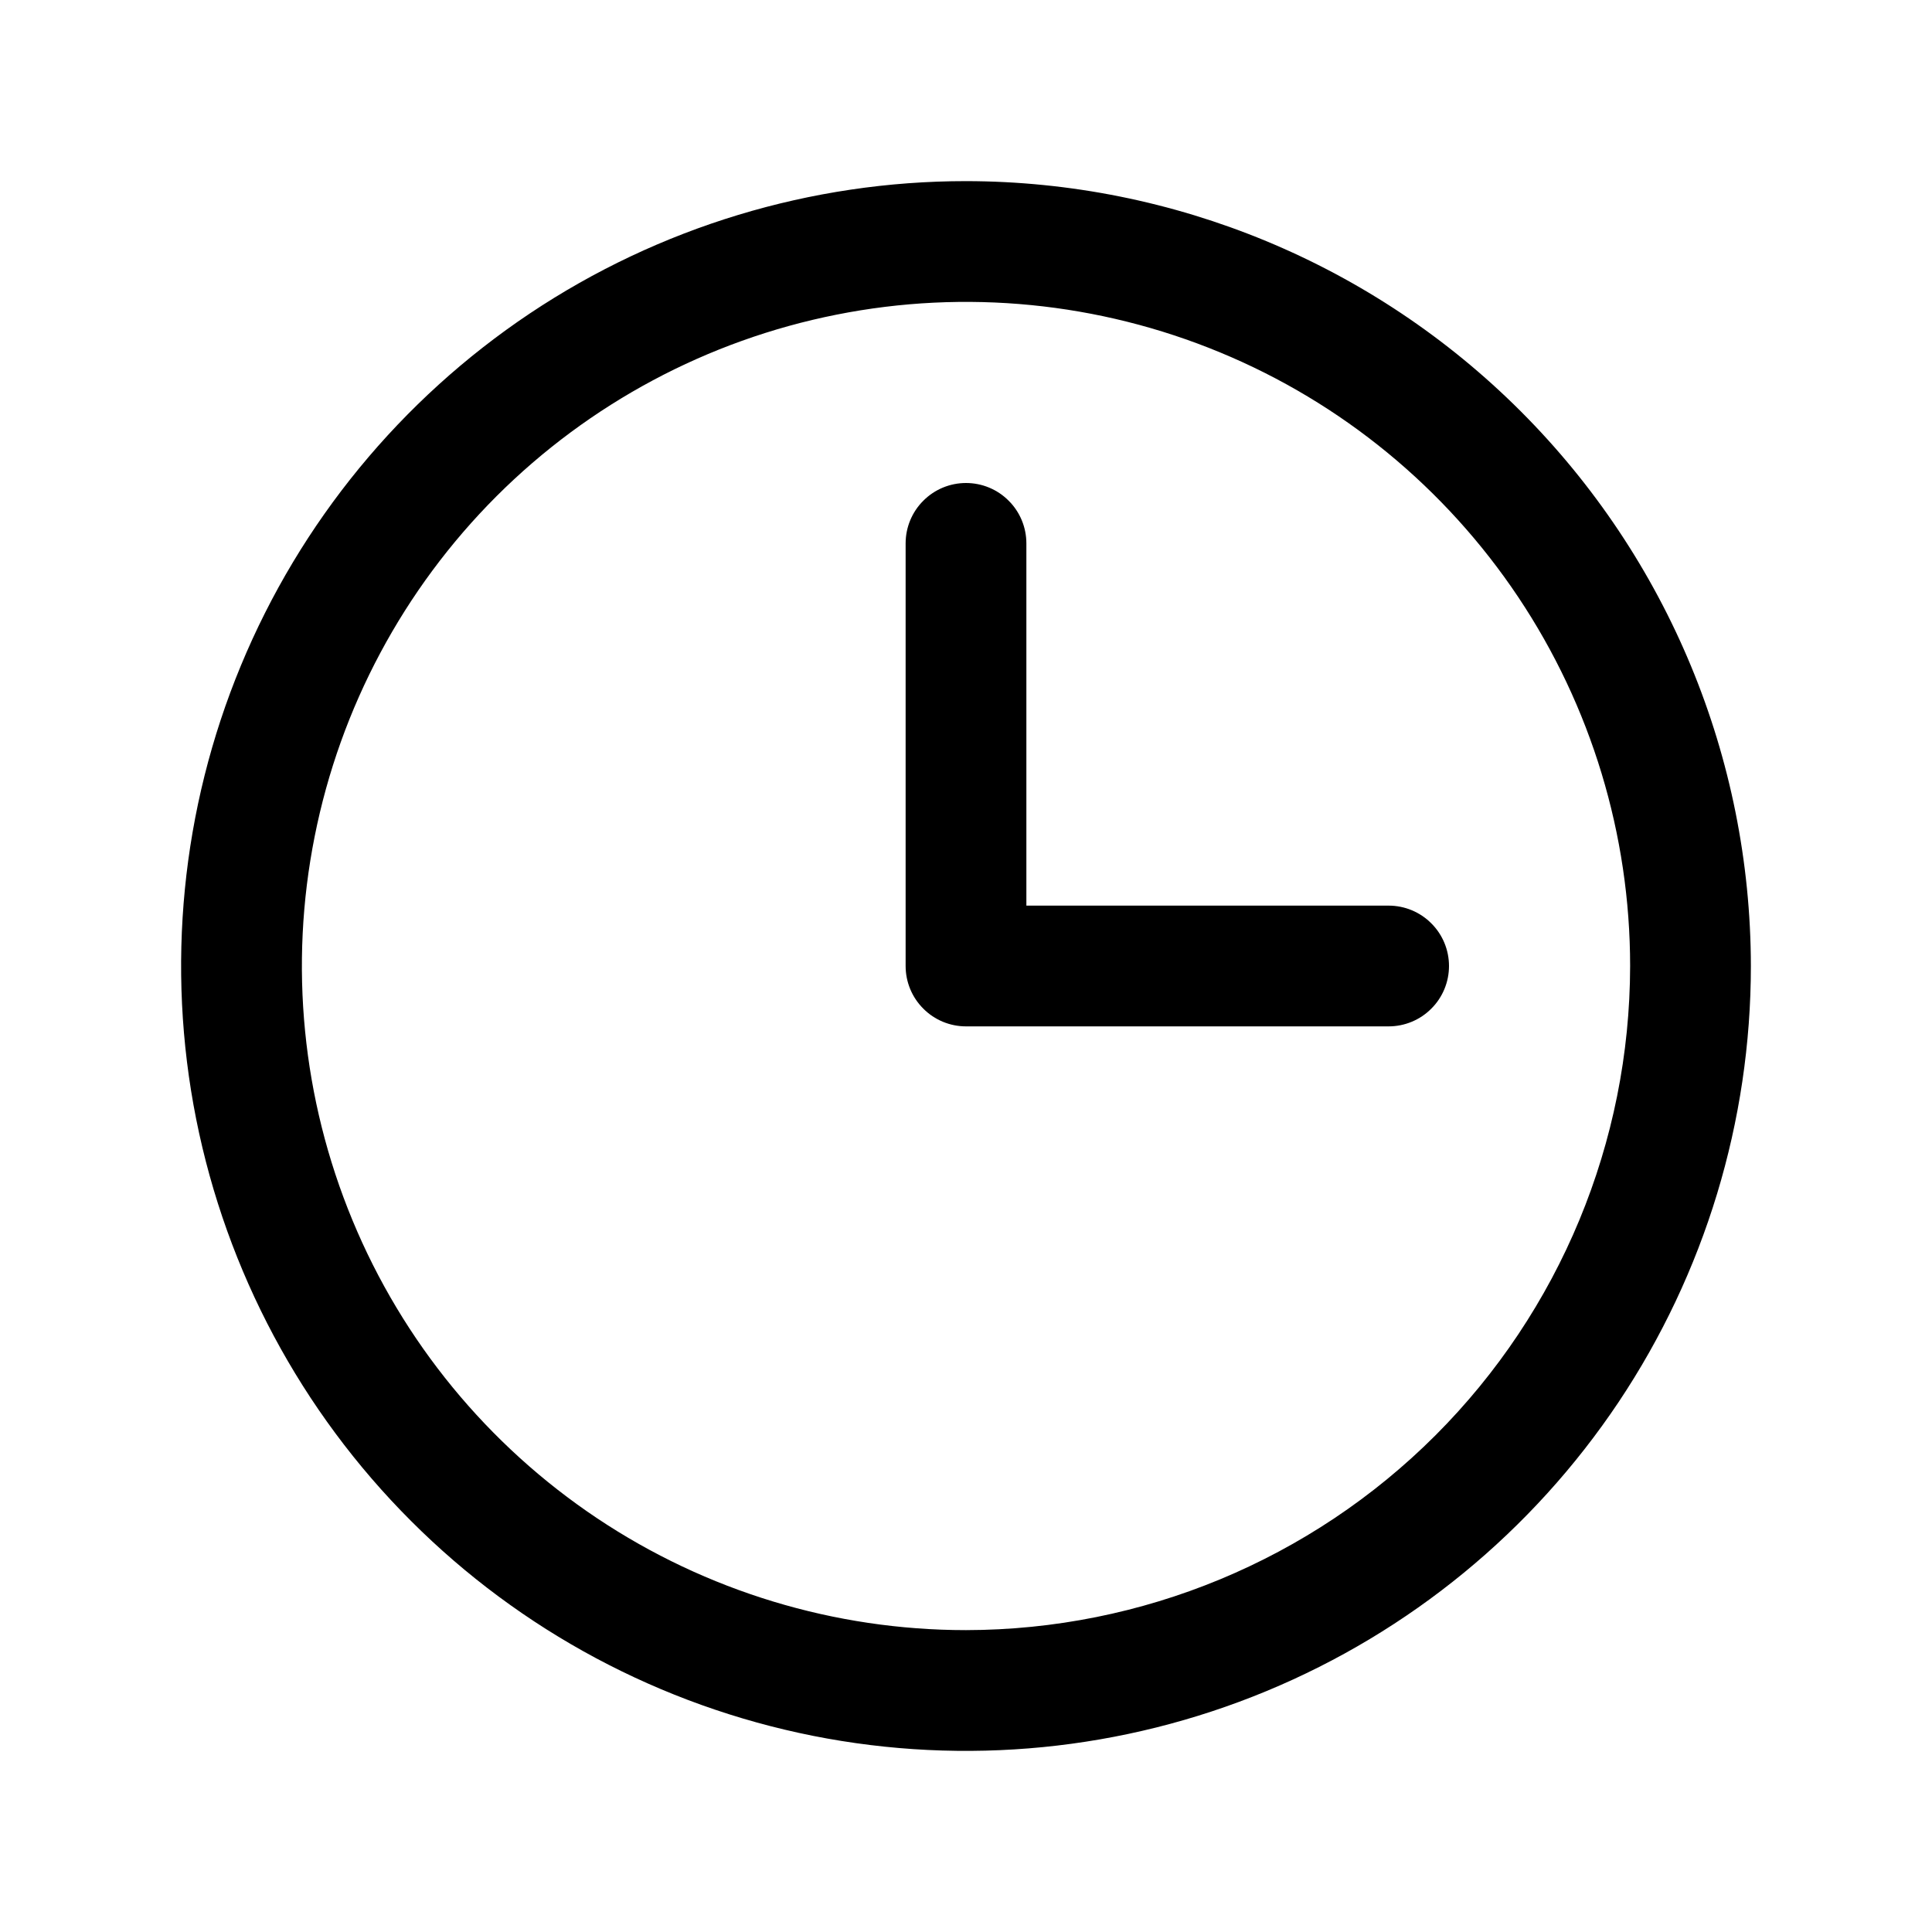
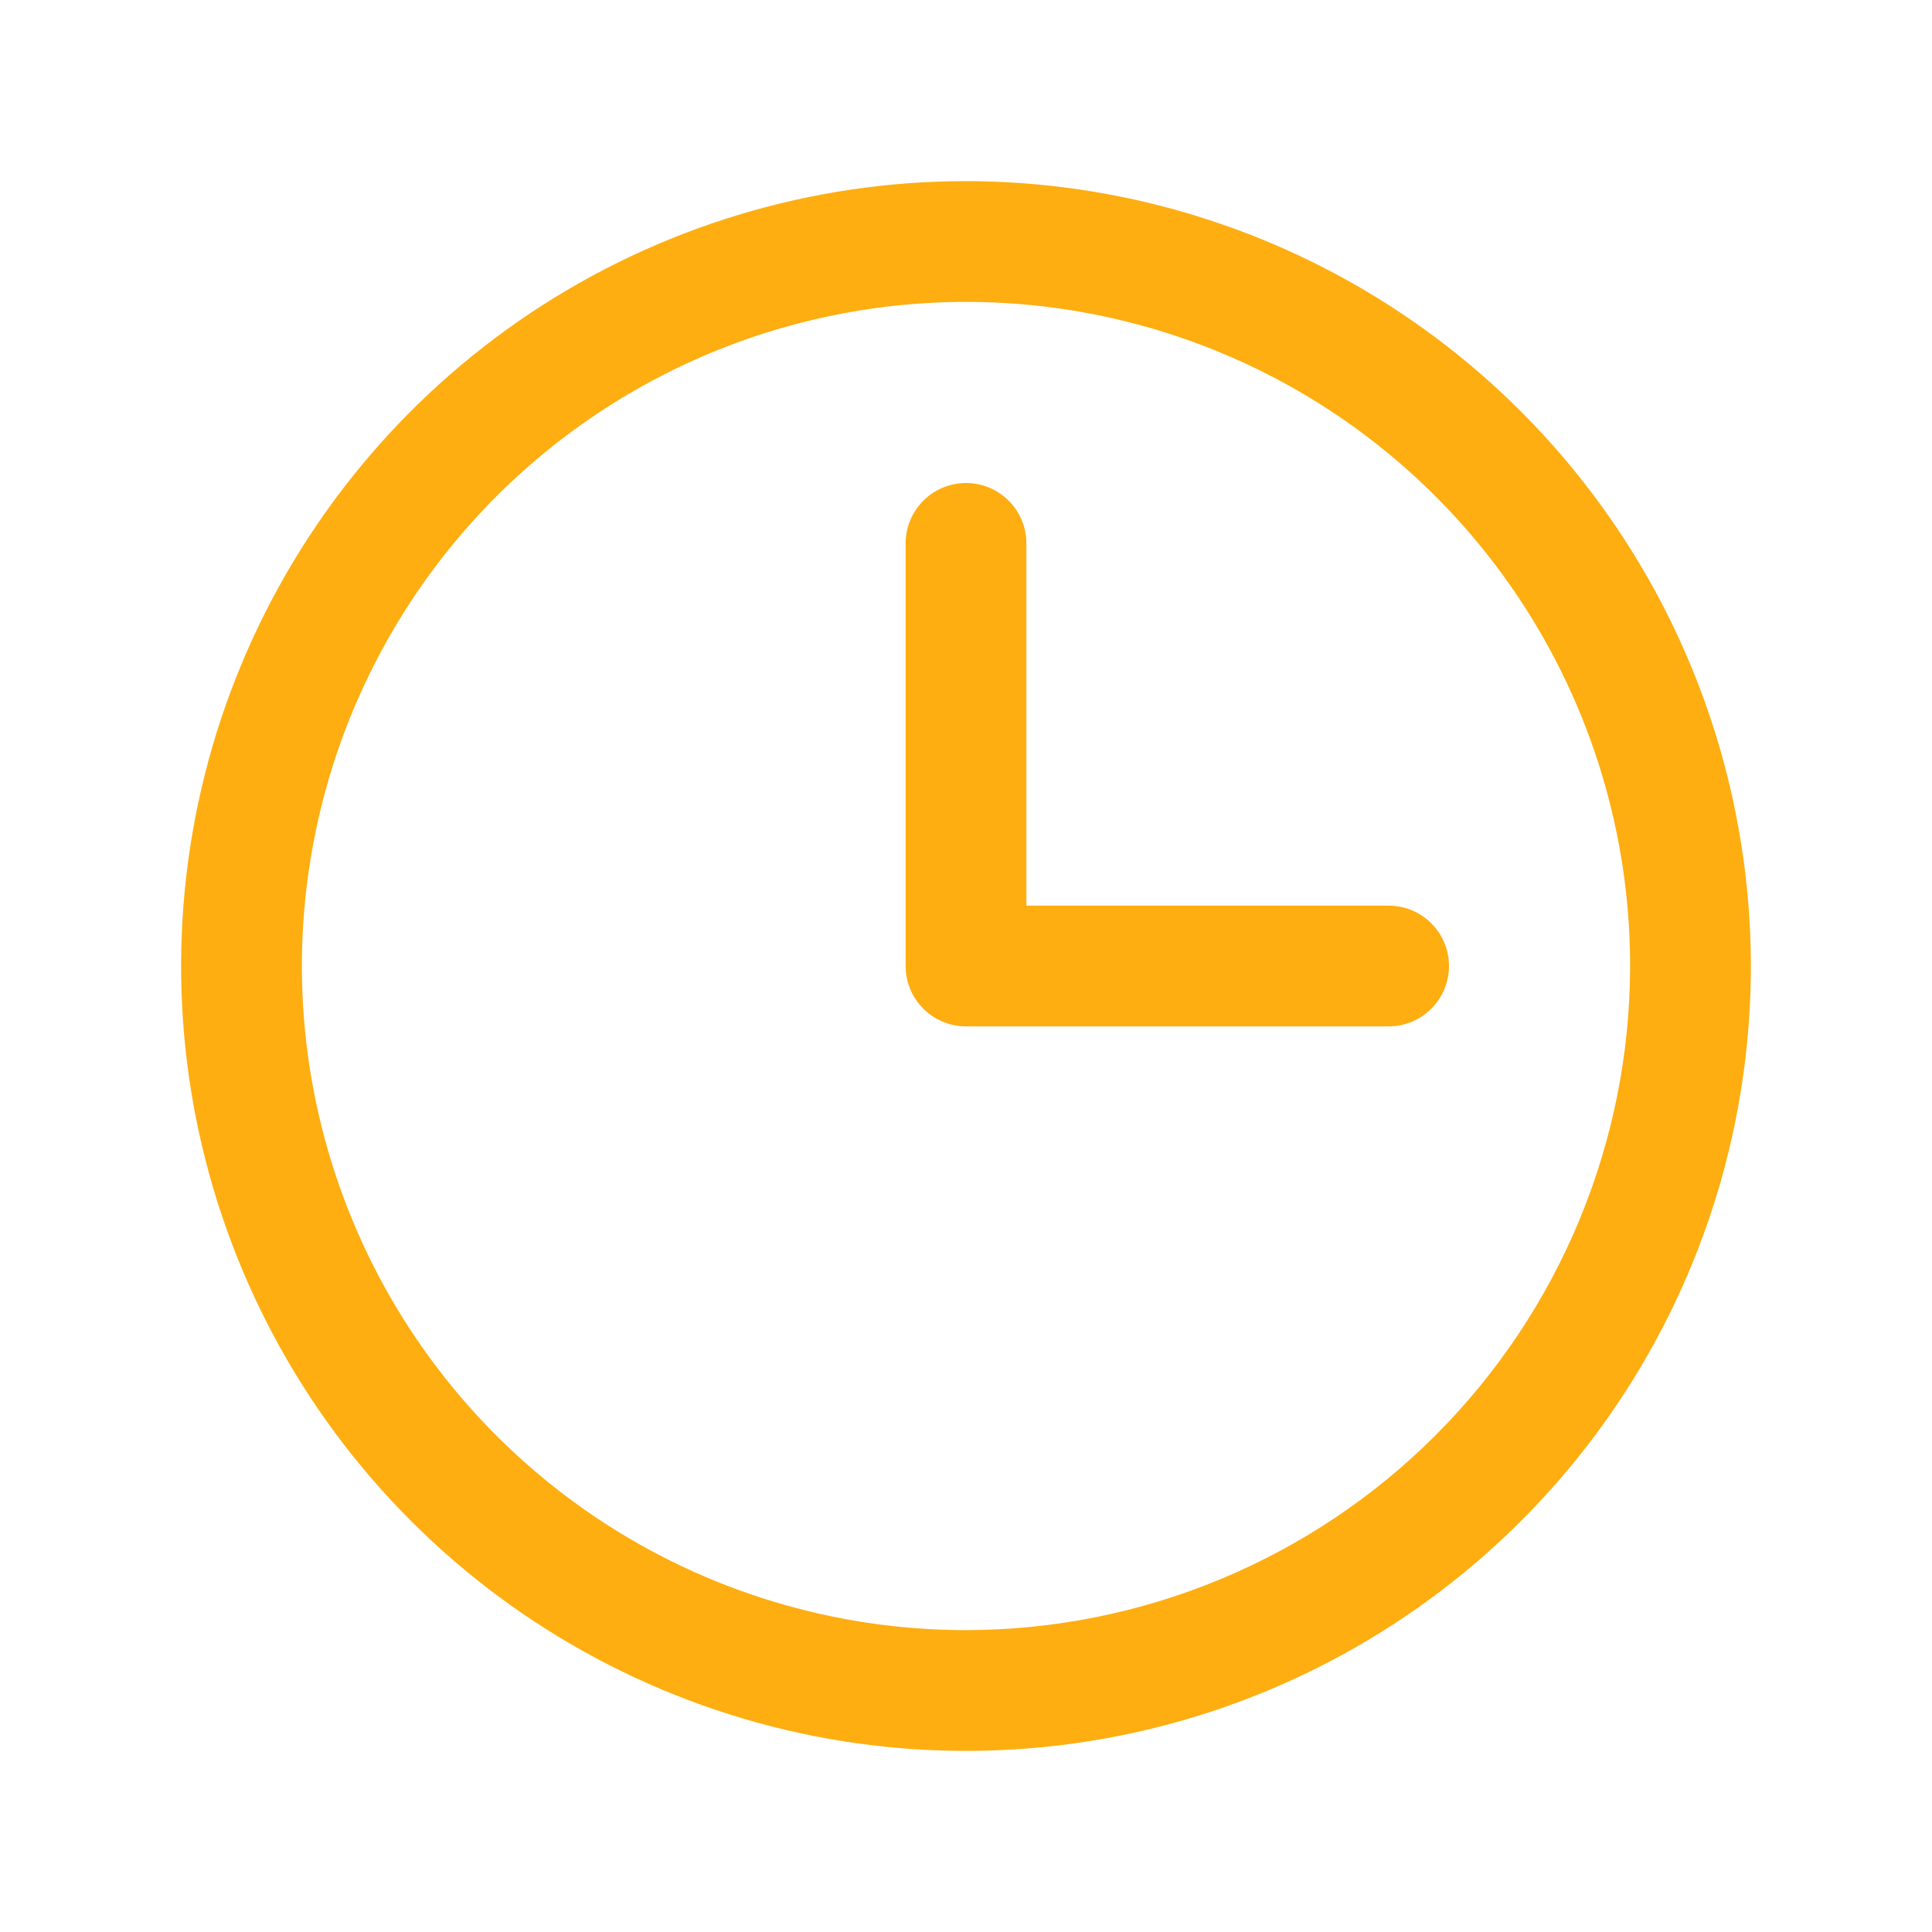
<svg xmlns="http://www.w3.org/2000/svg" width="24" height="24" viewBox="0 0 24 24" fill="none">
-   <path d="M12 2.25C10.072 2.25 8.187 2.822 6.583 3.893C4.98 4.965 3.73 6.487 2.992 8.269C2.254 10.05 2.061 12.011 2.437 13.902C2.814 15.793 3.742 17.531 5.106 18.894C6.469 20.258 8.207 21.186 10.098 21.563C11.989 21.939 13.95 21.746 15.731 21.008C17.513 20.27 19.035 19.02 20.107 17.417C21.178 15.813 21.75 13.928 21.75 12C21.747 9.415 20.719 6.937 18.891 5.109C17.063 3.281 14.585 2.253 12 2.25ZM12 20.25C10.368 20.25 8.773 19.766 7.417 18.86C6.06 17.953 5.002 16.665 4.378 15.157C3.754 13.65 3.59 11.991 3.909 10.39C4.227 8.79 5.013 7.32 6.166 6.166C7.32 5.013 8.79 4.227 10.39 3.909C11.991 3.59 13.65 3.754 15.157 4.378C16.665 5.002 17.953 6.06 18.86 7.417C19.766 8.773 20.25 10.368 20.25 12C20.247 14.187 19.378 16.284 17.831 17.831C16.284 19.378 14.187 20.247 12 20.25ZM18 12C18 12.199 17.921 12.39 17.78 12.53C17.64 12.671 17.449 12.75 17.25 12.75H12C11.801 12.75 11.61 12.671 11.47 12.53C11.329 12.39 11.25 12.199 11.25 12V6.75C11.25 6.551 11.329 6.36 11.47 6.22C11.61 6.079 11.801 6 12 6C12.199 6 12.39 6.079 12.53 6.22C12.671 6.36 12.75 6.551 12.75 6.75V11.25H17.25C17.449 11.25 17.64 11.329 17.78 11.47C17.921 11.61 18 11.801 18 12Z" fill="#000" />
+   <path d="M12 2.25C10.072 2.25 8.187 2.822 6.583 3.893C4.98 4.965 3.73 6.487 2.992 8.269C2.254 10.05 2.061 12.011 2.437 13.902C2.814 15.793 3.742 17.531 5.106 18.894C6.469 20.258 8.207 21.186 10.098 21.563C11.989 21.939 13.95 21.746 15.731 21.008C17.513 20.27 19.035 19.02 20.107 17.417C21.178 15.813 21.75 13.928 21.75 12C21.747 9.415 20.719 6.937 18.891 5.109C17.063 3.281 14.585 2.253 12 2.25ZM12 20.25C10.368 20.25 8.773 19.766 7.417 18.86C6.06 17.953 5.002 16.665 4.378 15.157C3.754 13.65 3.59 11.991 3.909 10.39C4.227 8.79 5.013 7.32 6.166 6.166C7.32 5.013 8.79 4.227 10.39 3.909C11.991 3.59 13.65 3.754 15.157 4.378C16.665 5.002 17.953 6.06 18.86 7.417C19.766 8.773 20.25 10.368 20.25 12C20.247 14.187 19.378 16.284 17.831 17.831C16.284 19.378 14.187 20.247 12 20.25ZM18 12C18 12.199 17.921 12.39 17.78 12.53C17.64 12.671 17.449 12.75 17.25 12.75H12C11.801 12.75 11.61 12.671 11.47 12.53C11.329 12.39 11.25 12.199 11.25 12V6.75C11.25 6.551 11.329 6.36 11.47 6.22C11.61 6.079 11.801 6 12 6C12.199 6 12.39 6.079 12.53 6.22C12.671 6.36 12.75 6.551 12.75 6.75V11.25H17.25C17.449 11.25 17.64 11.329 17.78 11.47C17.921 11.61 18 11.801 18 12Z" fill="#FEAE11" />
</svg>
